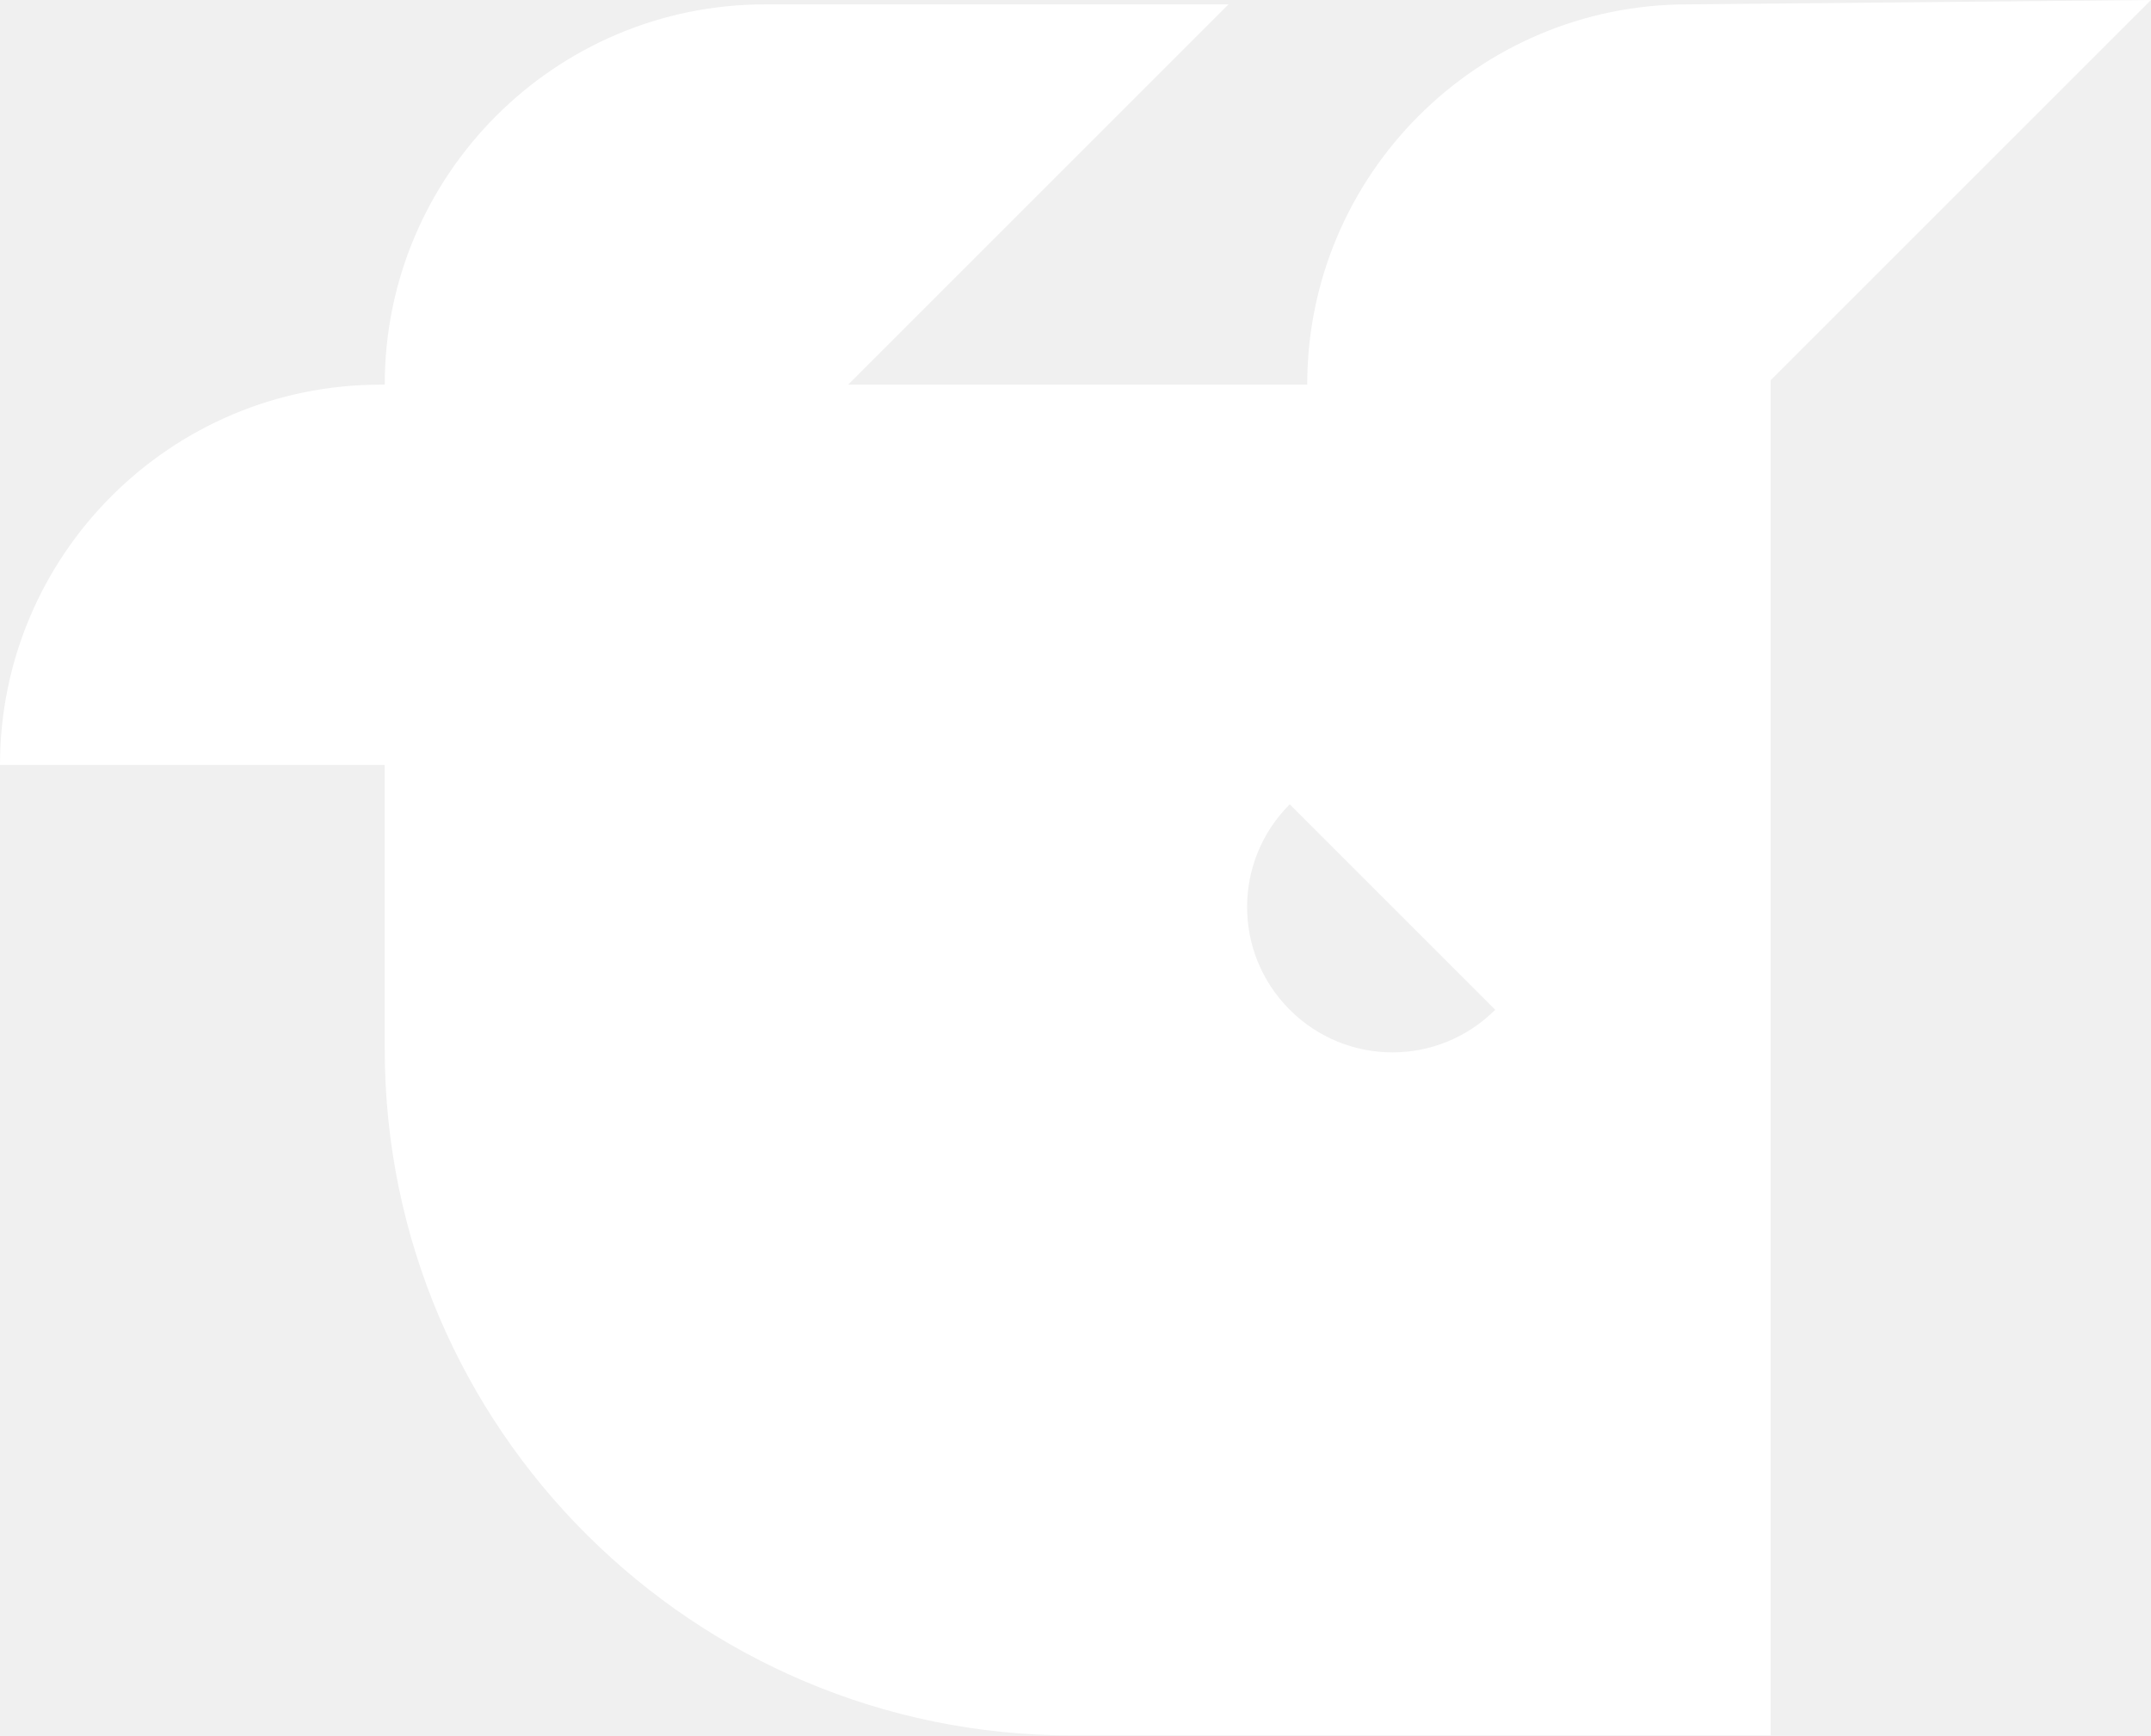
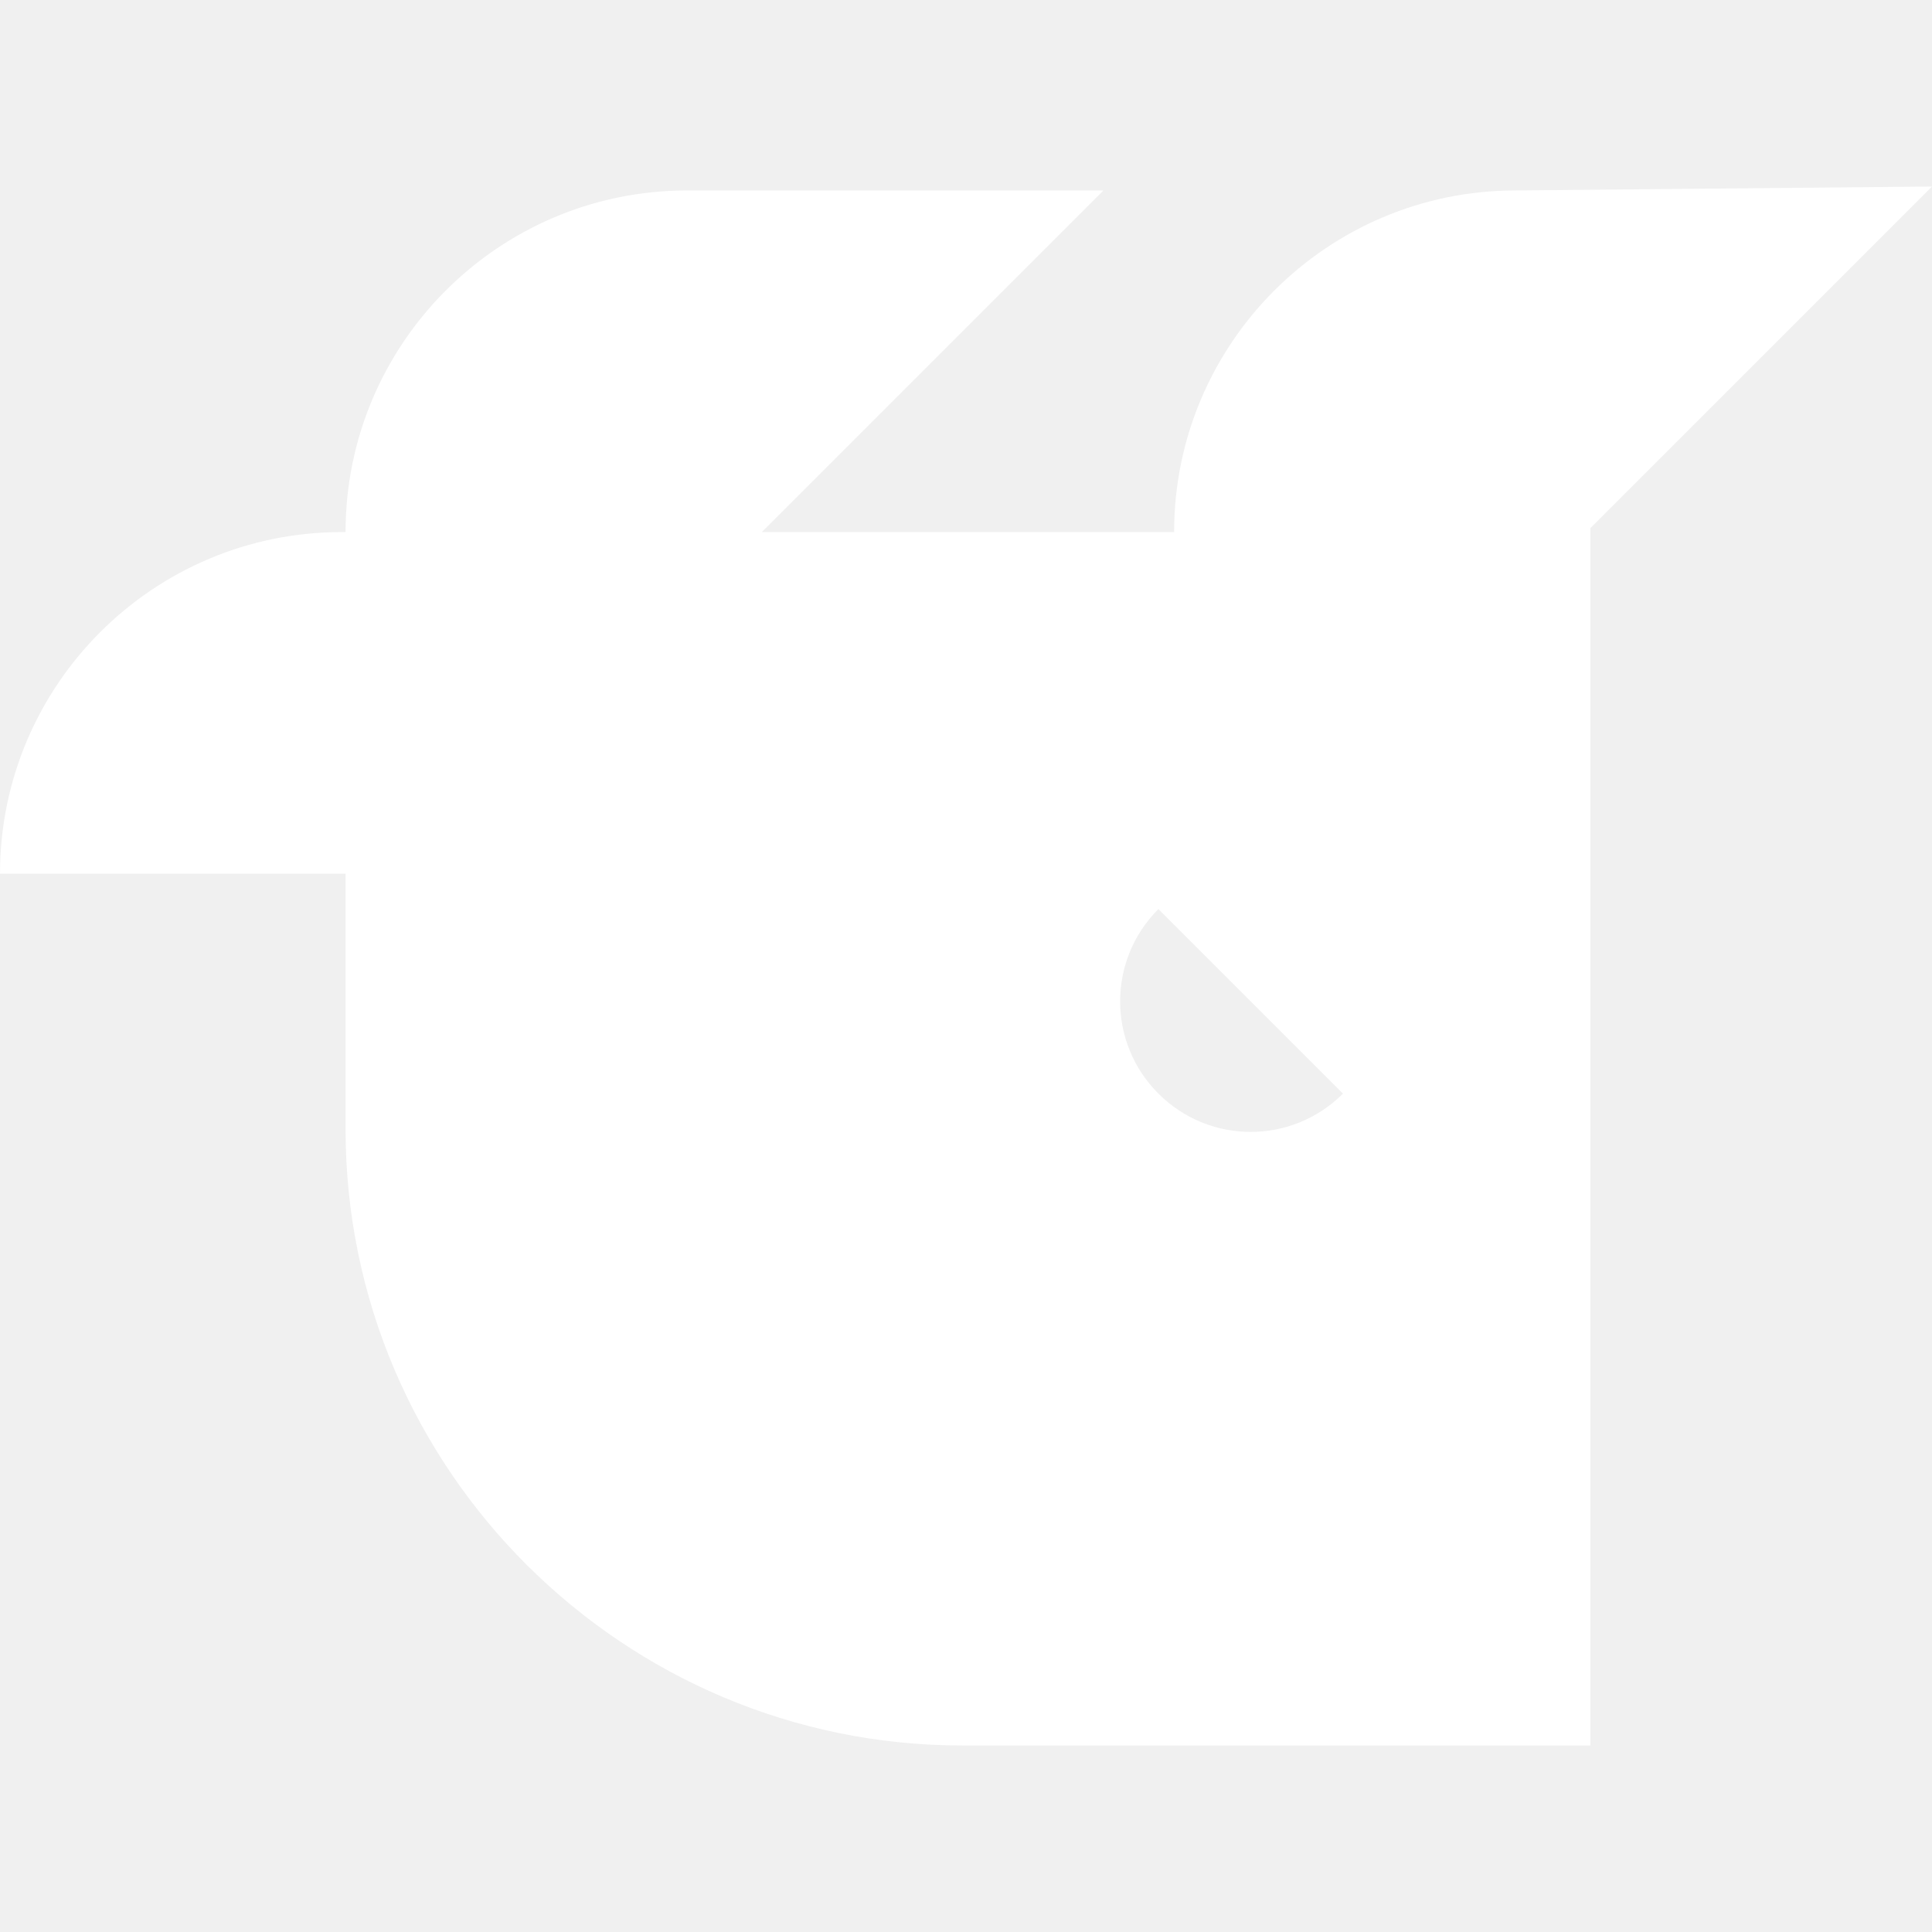
- <svg xmlns="http://www.w3.org/2000/svg" version="1.1" id="Layer_1" x="0px" y="0px" viewBox="0 0 49.2 39.7" xml:space="preserve" width="49.2" height="39.7">
-   <defs id="defs191" />
-   <style type="text/css" id="style182">
+ <svg xmlns="http://www.w3.org/2000/svg" version="1.1" id="Layer_1" x="0px" y="0px" viewBox="0 0 32 32" xml:space="preserve">
+   <g transform="translate(16, 16) scale(1) translate(-16, -16)">
+     <g transform="translate(16, 16) scale(0.6504065) translate(-24.6, -19.85)">
+       <defs id="defs191" />
+       <style type="text/css" id="style182">
	.st0{fill:#EABC4C;}
	.st1{fill:#FFFFFF;}
</style>
-   <path class="st1" d="M 38.6,0.1 C 33.8,0.1 29.9,4 29.9,8.8 H 19.4 L 28.1,0.1 H 17.5 C 12.7,0.1 8.8,4 8.8,8.8 v 0 H 8.7 C 3.9,8.8 0,12.7 0,17.5 H 8.8 V 24 c 0,8.7 7.1,15.7 15.7,15.7 h 16 V 8.7 L 49.2,0 Z m -9.1,23 c -1.3,-1.3 -1.3,-3.4 0,-4.7 l 4.7,4.7 c -1.3,1.3 -3.4,1.3 -4.7,0 z" id="path186" style="fill:#ffffff;fill-opacity:1" />
+       <path class="st1" d="M 38.6,0.1 C 33.8,0.1 29.9,4 29.9,8.8 H 19.4 L 28.1,0.1 H 17.5 C 12.7,0.1 8.8,4 8.8,8.8 v 0 H 8.7 C 3.9,8.8 0,12.7 0,17.5 H 8.8 V 24 c 0,8.7 7.1,15.7 15.7,15.7 h 16 V 8.7 L 49.2,0 Z m -9.1,23 c -1.3,-1.3 -1.3,-3.4 0,-4.7 l 4.7,4.7 c -1.3,1.3 -3.4,1.3 -4.7,0 z" id="path186" style="fill:#ffffff;fill-opacity:1" />
+     </g>
+   </g>
</svg>
